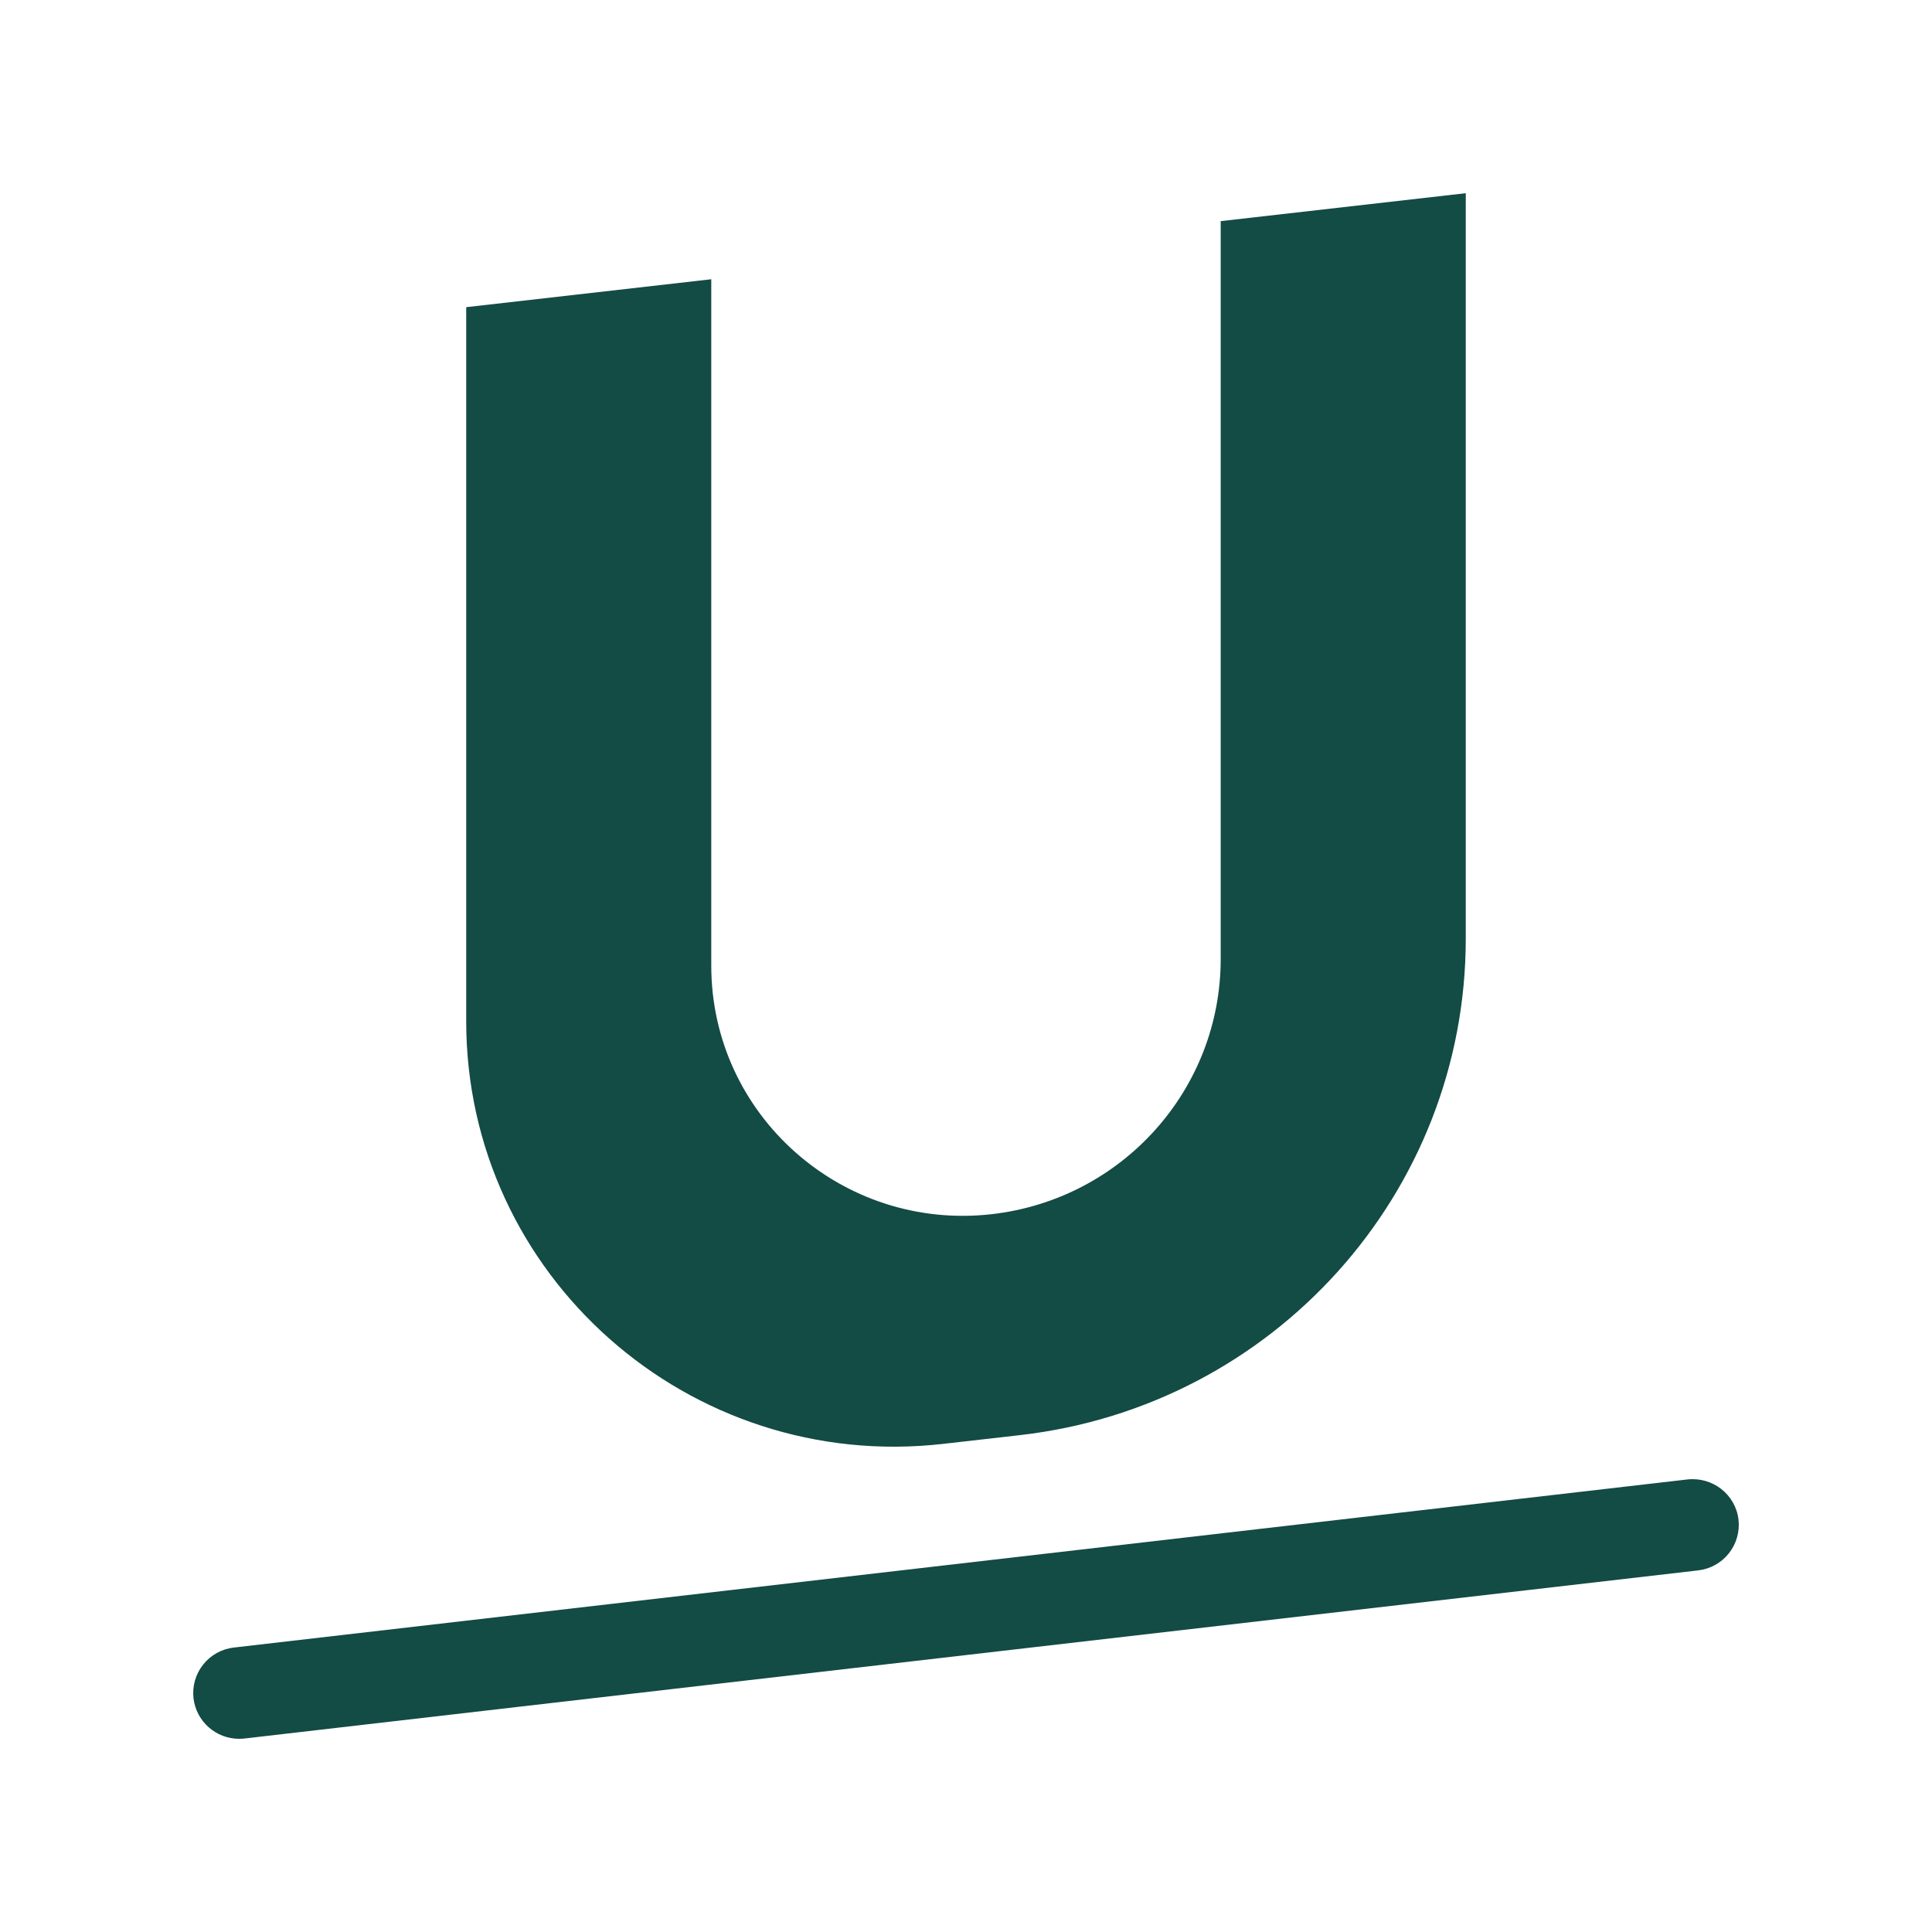
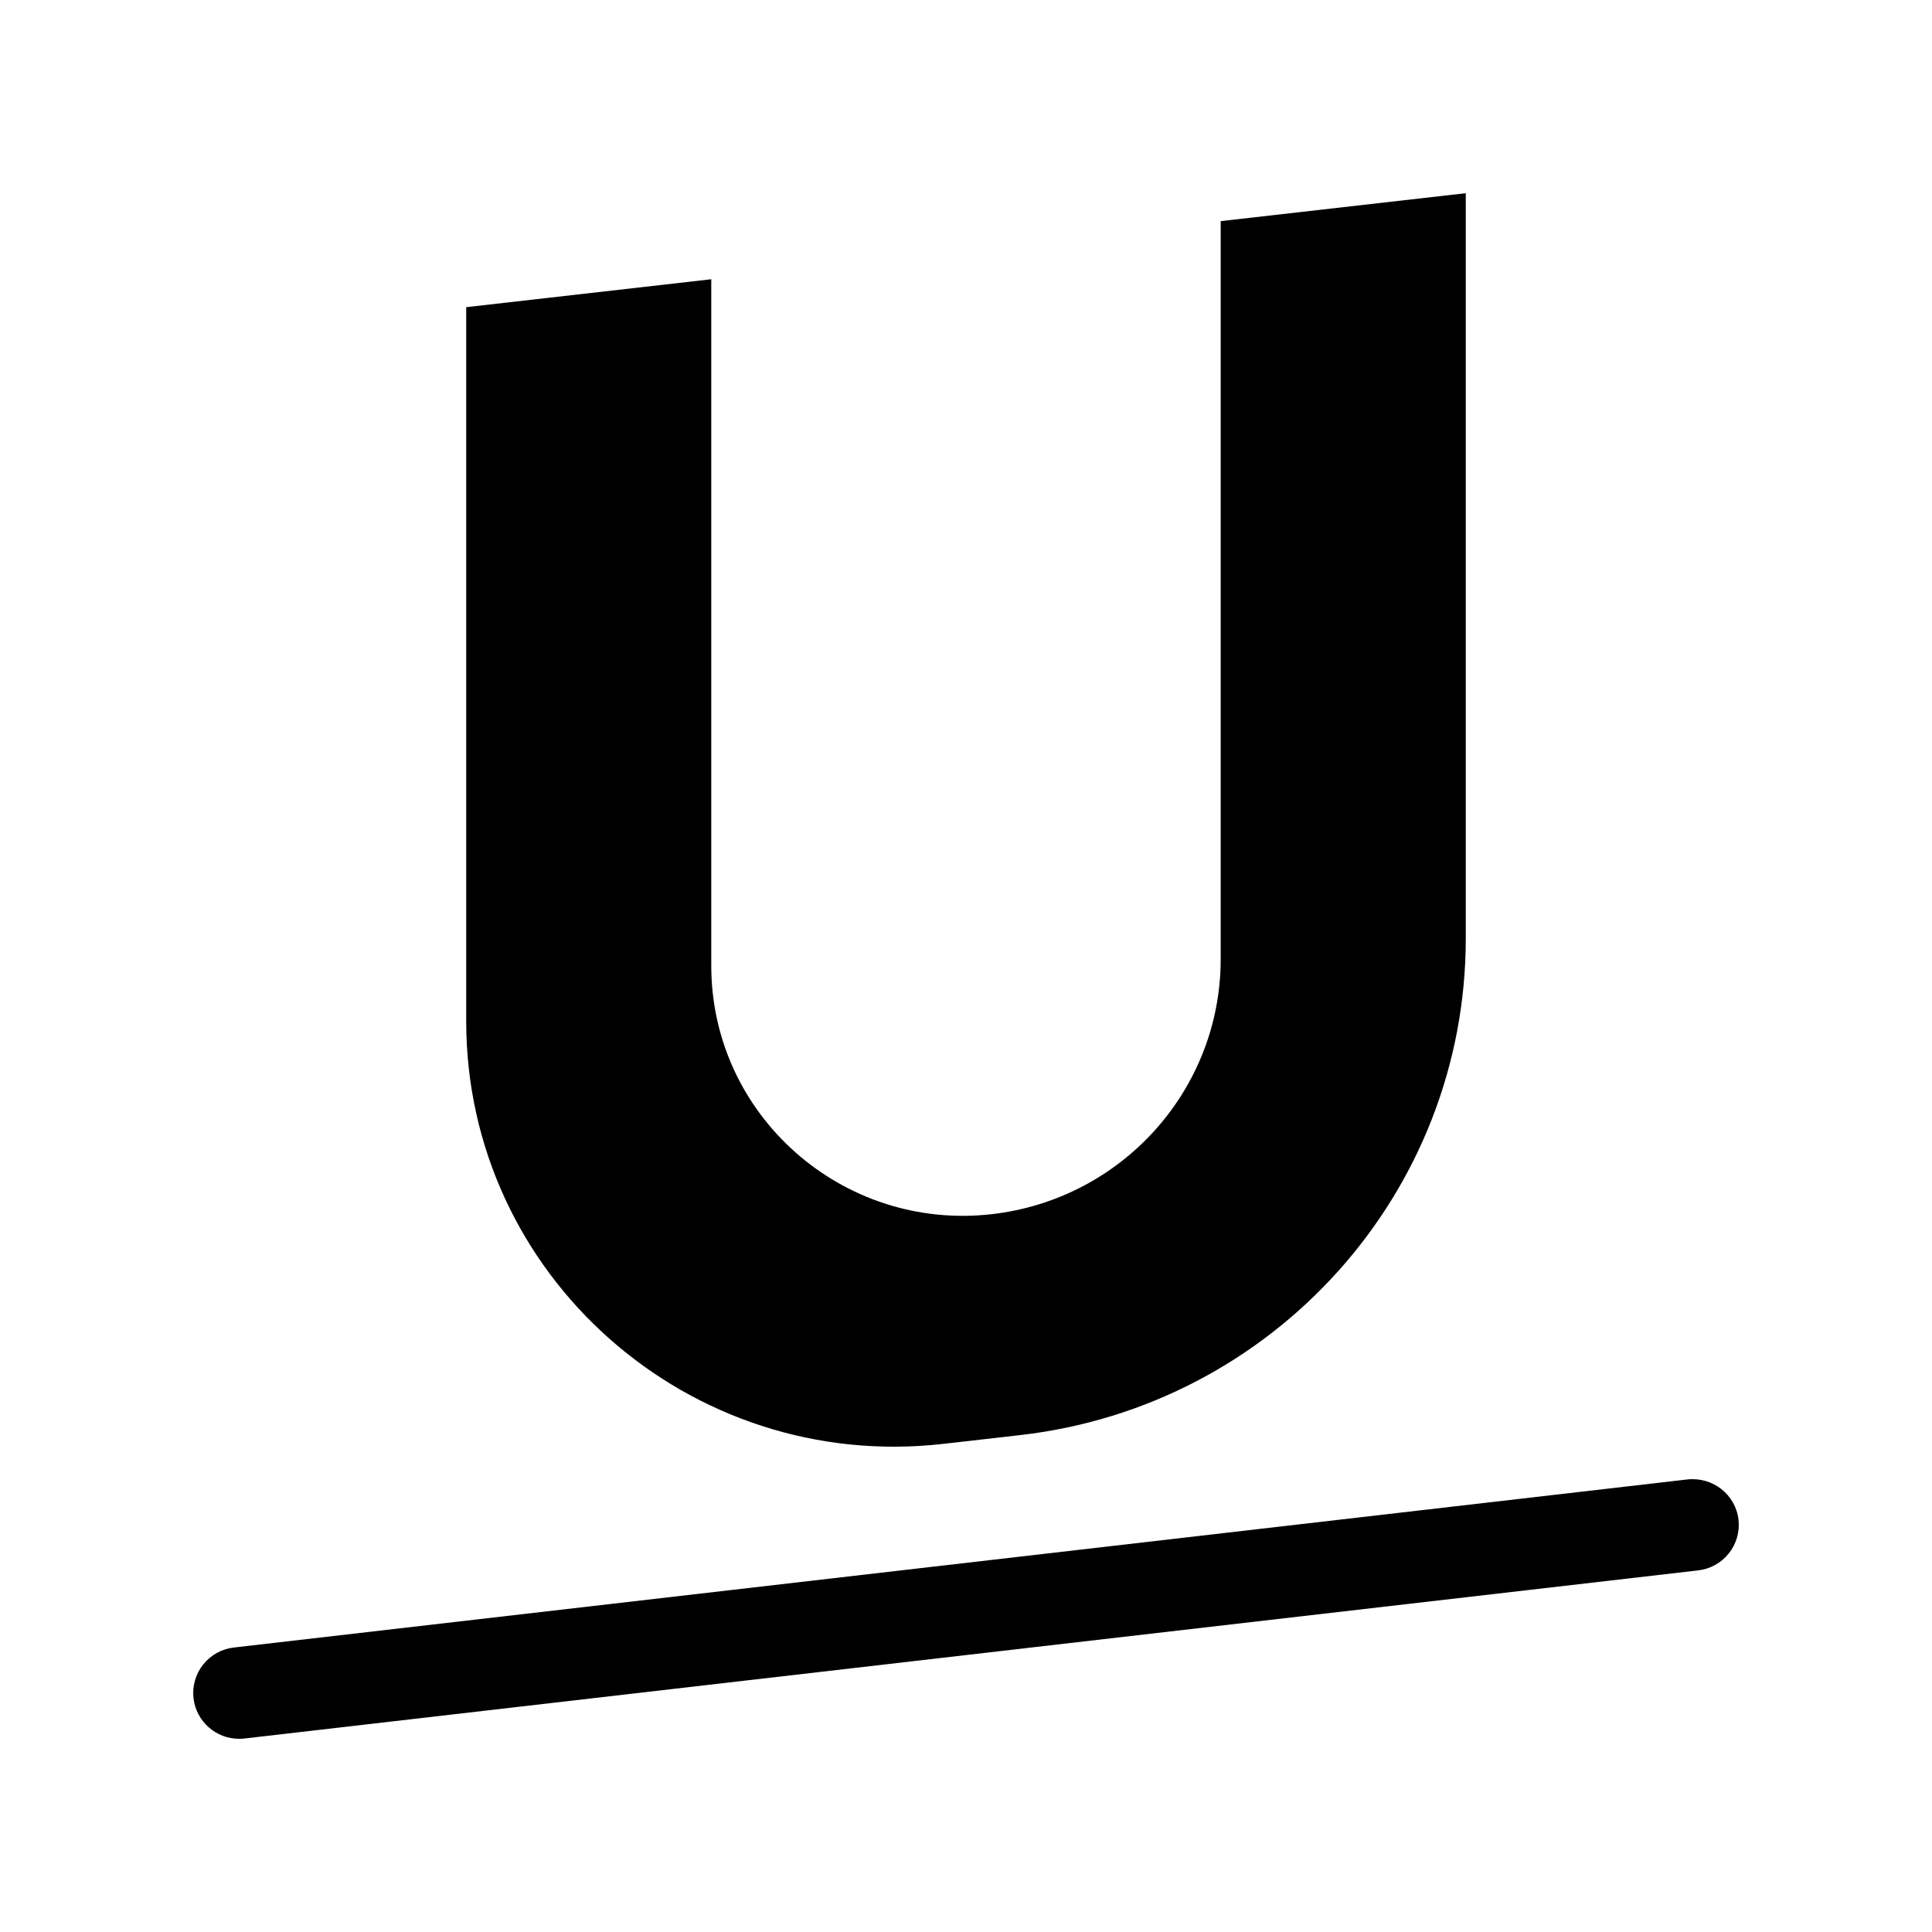
- <svg xmlns="http://www.w3.org/2000/svg" width="100" height="100">
-   <path fill="#134B45" fill-rule="evenodd" d="M12.381 90a2.377 2.377 0 0 1-2.365-2.097 2.372 2.372 0 0 1 2.093-2.627l25.594-2.96 18.162-2.1 31.475-3.64c1.313-.143 2.492.78 2.644 2.08a2.373 2.373 0 0 1-2.093 2.628l-75.232 8.7a2.209 2.209 0 0 1-.278.016m11.75-37.141v-36.96l12.684-1.445v35.532c0 7.732 6.781 13.74 14.515 12.86 6.754-.77 11.853-6.45 11.853-13.204V11.446L75.868 10v38.577c0 13.148-9.927 24.206-23.077 25.705l-3.968.452c-13.156 1.5-24.692-8.72-24.692-21.875" />
+ <svg xmlns="http://www.w3.org/2000/svg" width="100" height="100" fill="none">
+   <path fill="#000" fill-rule="evenodd" d="M12.381 90a2.377 2.377 0 0 1-2.365-2.097 2.372 2.372 0 0 1 2.093-2.628l25.594-2.959 18.162-2.1 31.475-3.64c1.313-.143 2.492.78 2.644 2.08a2.373 2.373 0 0 1-2.093 2.628l-75.232 8.7a2.213 2.213 0 0 1-.278.016Zm11.75-37.141v-36.96l12.684-1.445v35.532c0 7.733 6.781 13.74 14.515 12.86 6.754-.77 11.853-6.45 11.853-13.204V11.446L75.868 10v38.577c0 13.148-9.927 24.206-23.077 25.705l-3.968.452c-13.156 1.5-24.692-8.72-24.692-21.875Z" clip-rule="evenodd" />
</svg>
